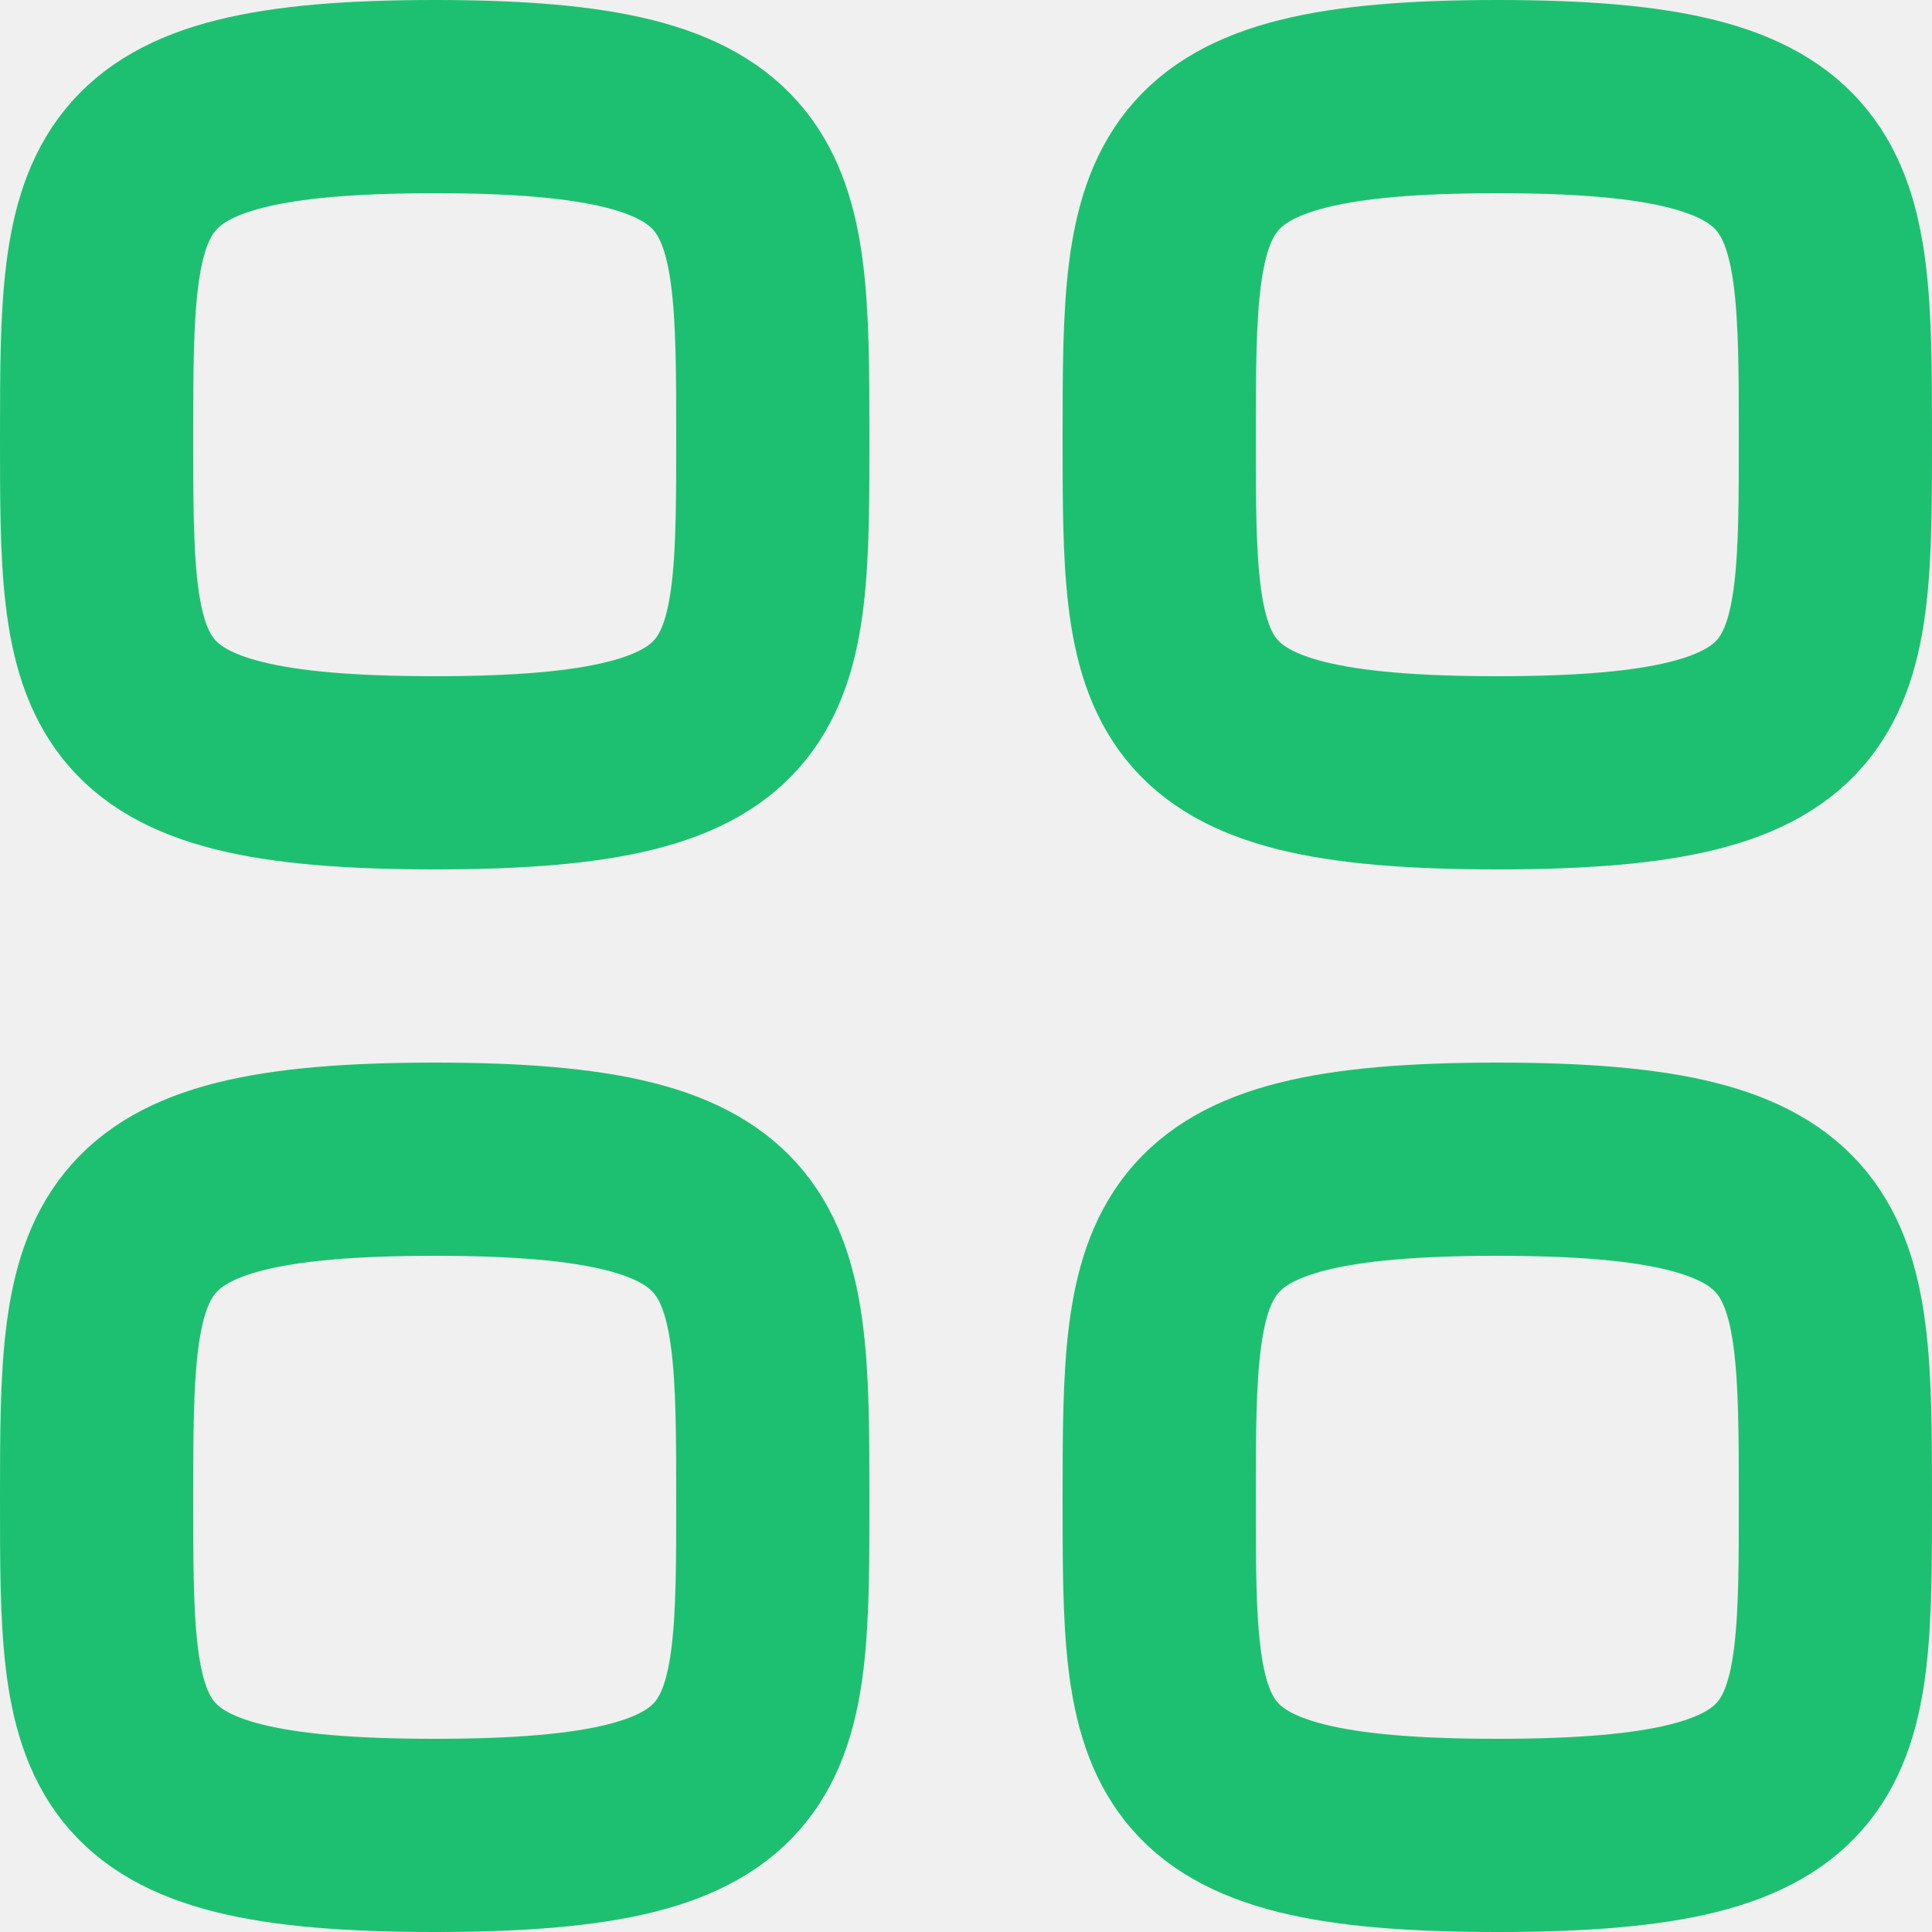
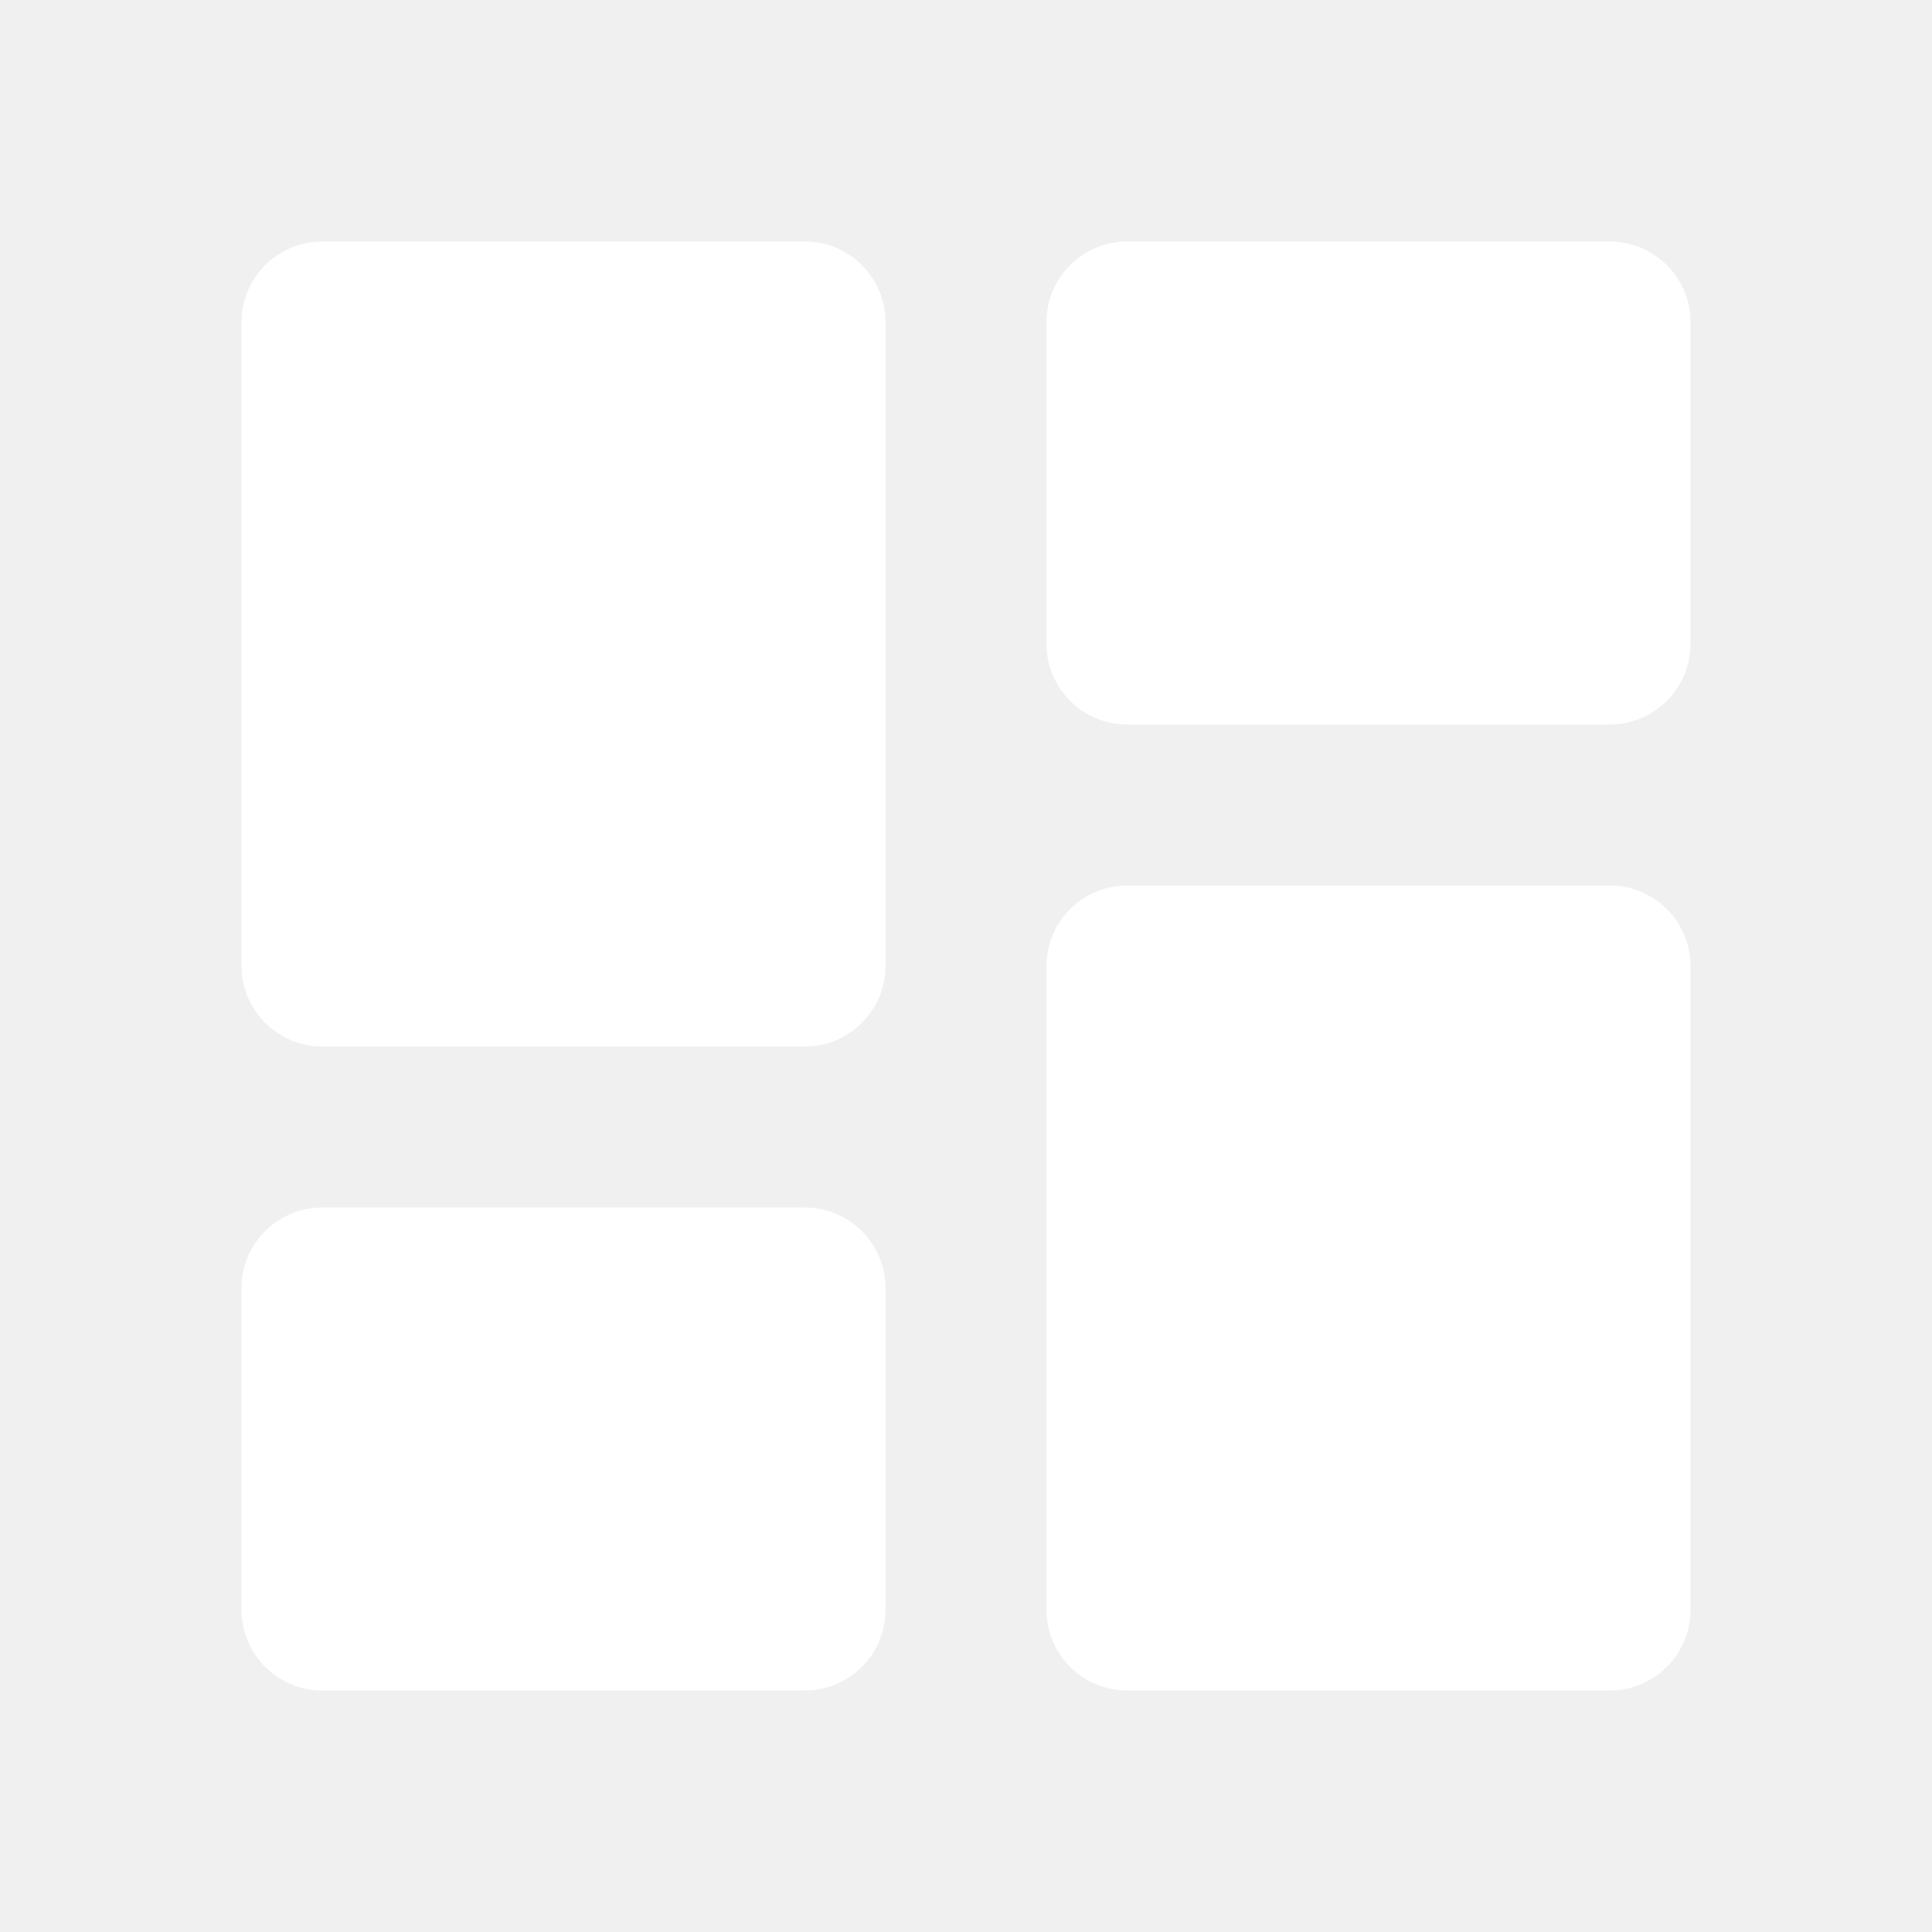
- <svg xmlns="http://www.w3.org/2000/svg" width="20" height="20" viewBox="0 0 20 20" fill="none">
-   <path fill-rule="evenodd" clip-rule="evenodd" d="M1 4.5C1 1.875 1.028 1 4.5 1C7.972 1 8 1.875 8 4.5C8 7.125 8.011 8 4.5 8C0.989 8 1 7.125 1 4.5Z" stroke="#1DC071" stroke-width="2" stroke-linecap="round" stroke-linejoin="round" />
-   <path fill-rule="evenodd" clip-rule="evenodd" d="M12 4.5C12 1.875 12.028 1 15.5 1C18.972 1 19 1.875 19 4.5C19 7.125 19.011 8 15.5 8C11.989 8 12 7.125 12 4.5Z" stroke="#1DC071" stroke-width="2" stroke-linecap="round" stroke-linejoin="round" />
-   <path fill-rule="evenodd" clip-rule="evenodd" d="M1 15.5C1 12.875 1.028 12 4.5 12C7.972 12 8 12.875 8 15.5C8 18.125 8.011 19 4.5 19C0.989 19 1 18.125 1 15.5Z" stroke="#1DC071" stroke-width="2" stroke-linecap="round" stroke-linejoin="round" />
-   <path fill-rule="evenodd" clip-rule="evenodd" d="M12 15.5C12 12.875 12.028 12 15.5 12C18.972 12 19 12.875 19 15.5C19 18.125 19.011 19 15.5 19C11.989 19 12 18.125 12 15.5Z" stroke="#1DC071" stroke-width="2" stroke-linecap="round" stroke-linejoin="round" />
+ <svg xmlns="http://www.w3.org/2000/svg" width="24" height="24" viewBox="0 0 24 24" id="dashboard">
+   <path fill="none" d="M0 0h24v24H0V0z" />
+   <path d="M4 13h6c.55 0 1-.45 1-1V4c0-.55-.45-1-1-1H4c-.55 0-1 .45-1 1v8c0 .55.45 1 1 1zm0 8h6c.55 0 1-.45 1-1v-4c0-.55-.45-1-1-1H4c-.55 0-1 .45-1 1v4c0 .55.45 1 1 1zm10 0h6c.55 0 1-.45 1-1v-8c0-.55-.45-1-1-1h-6c-.55 0-1 .45-1 1v8c0 .55.45 1 1 1zM13 4v4c0 .55.45 1 1 1h6c.55 0 1-.45 1-1V4c0-.55-.45-1-1-1h-6c-.55 0-1 .45-1 1z" fill="#ffffff" />
</svg>
